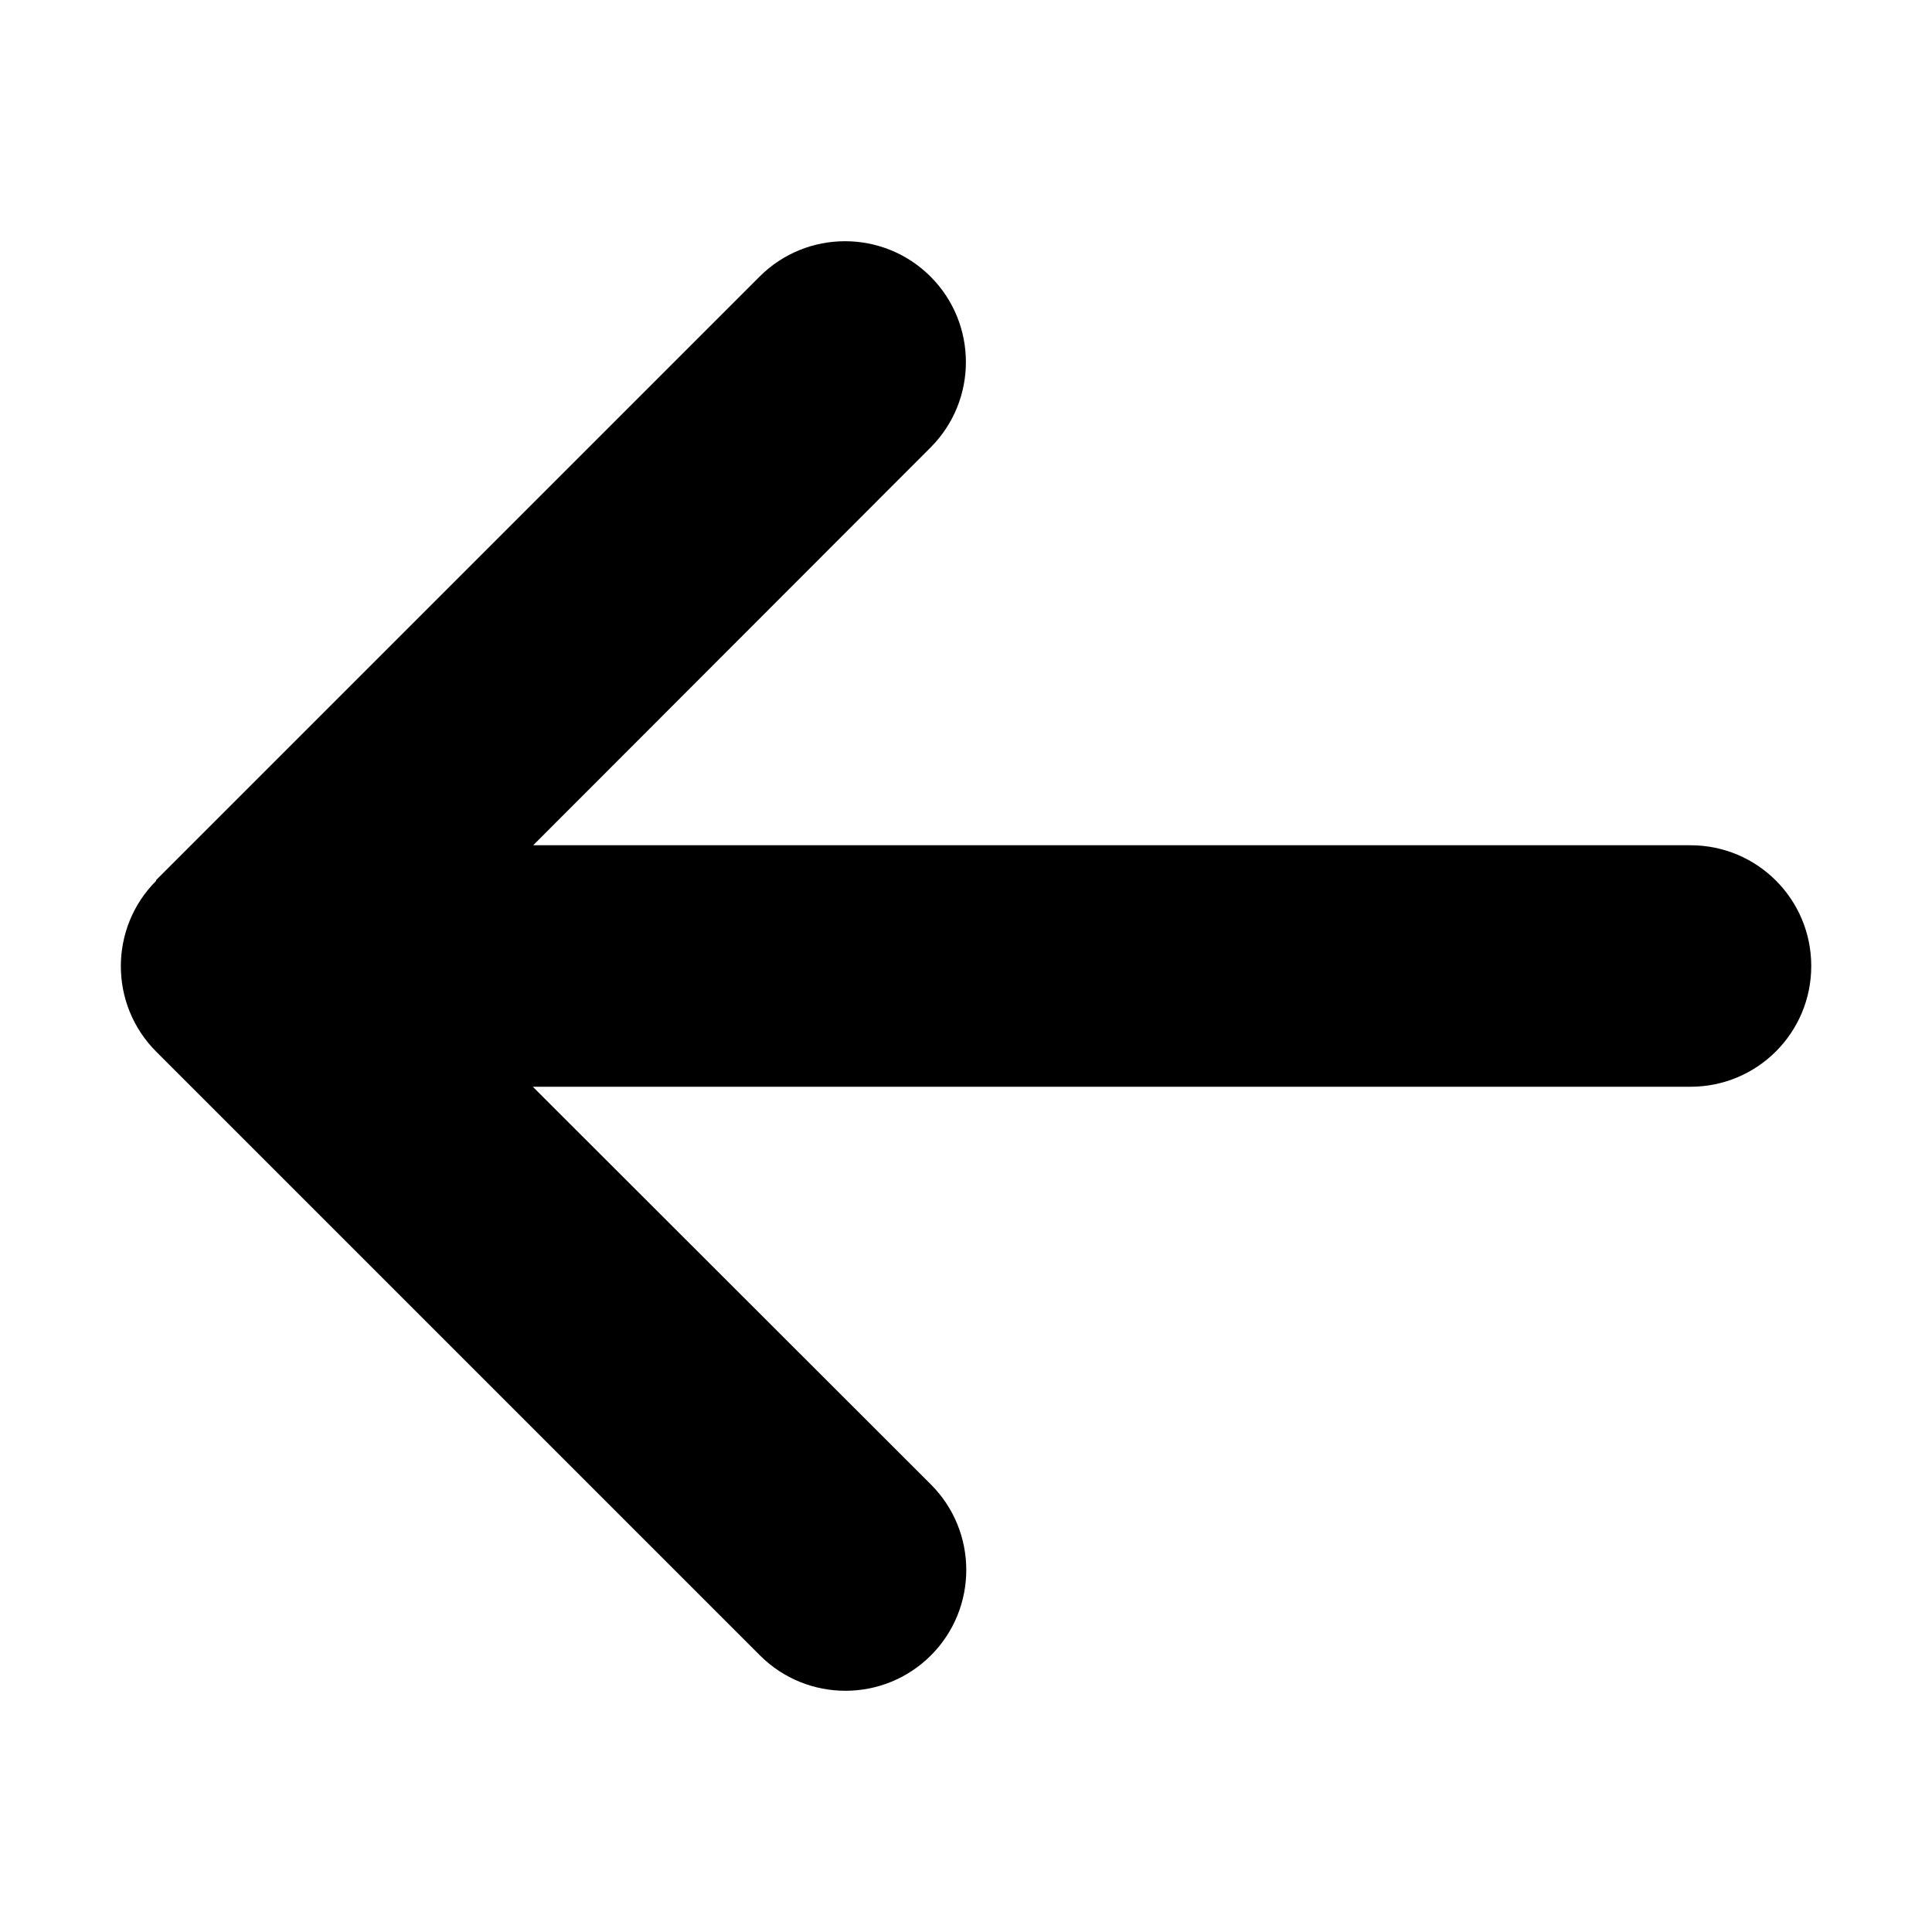
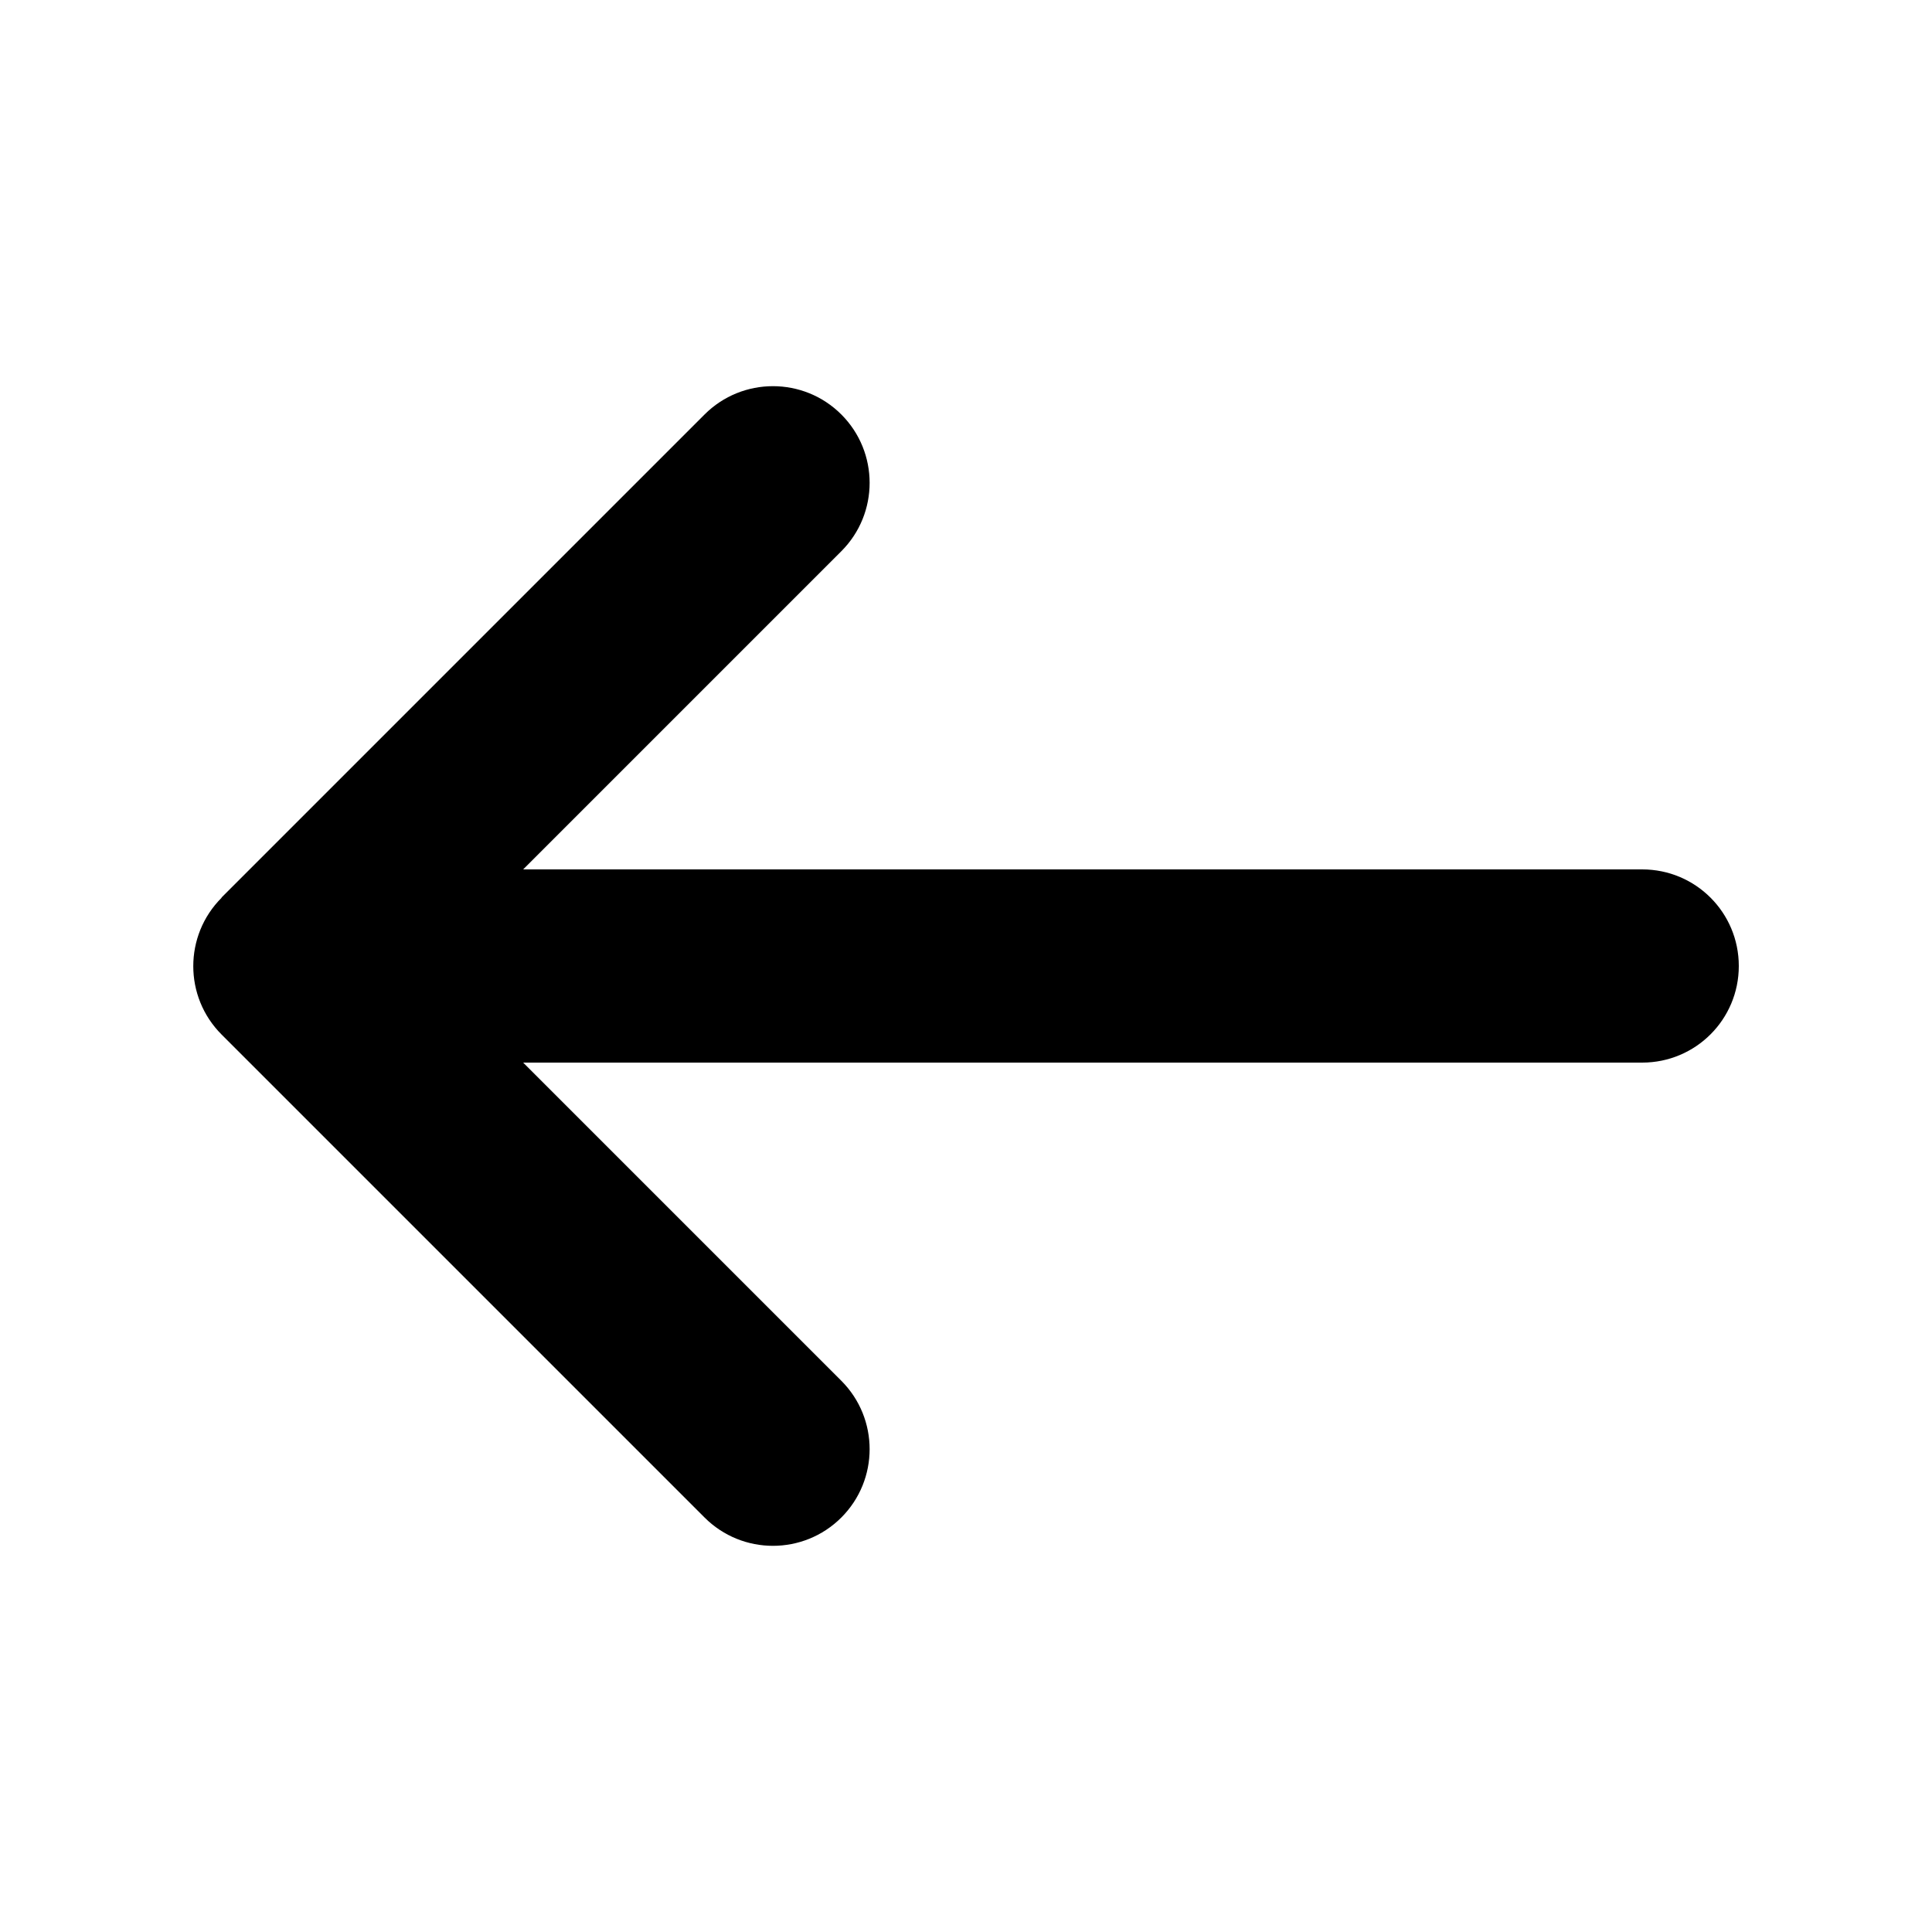
- <svg xmlns="http://www.w3.org/2000/svg" width="512" height="512" viewBox="-32 0 512 512">
-   <path fill="currentColor" d="M9.4 233.4c-12.5 12.5-12.5 32.8 0 45.3l160 160c12.5 12.5 32.8 12.5 45.3 0s12.5-32.8 0-45.3L109.2 288H416c17.7 0 32-14.3 32-32s-14.3-32-32-32H109.3l105.3-105.4c12.5-12.5 12.5-32.8 0-45.3s-32.8-12.5-45.3 0l-160 160z" />
+ <svg xmlns="http://www.w3.org/2000/svg" width="640" height="640" viewBox="0 0 640 640">
+   <path fill="currentColor" d="M73.4 297.4c-12.5 12.5-12.5 32.8 0 45.3l160 160c12.5 12.5 32.8 12.5 45.3 0s12.5-32.8 0-45.3L173.3 352H544c17.7 0 32-14.3 32-32s-14.3-32-32-32H173.3l105.4-105.4c12.5-12.5 12.5-32.8 0-45.3s-32.8-12.5-45.3 0l-160 160z" />
</svg>
